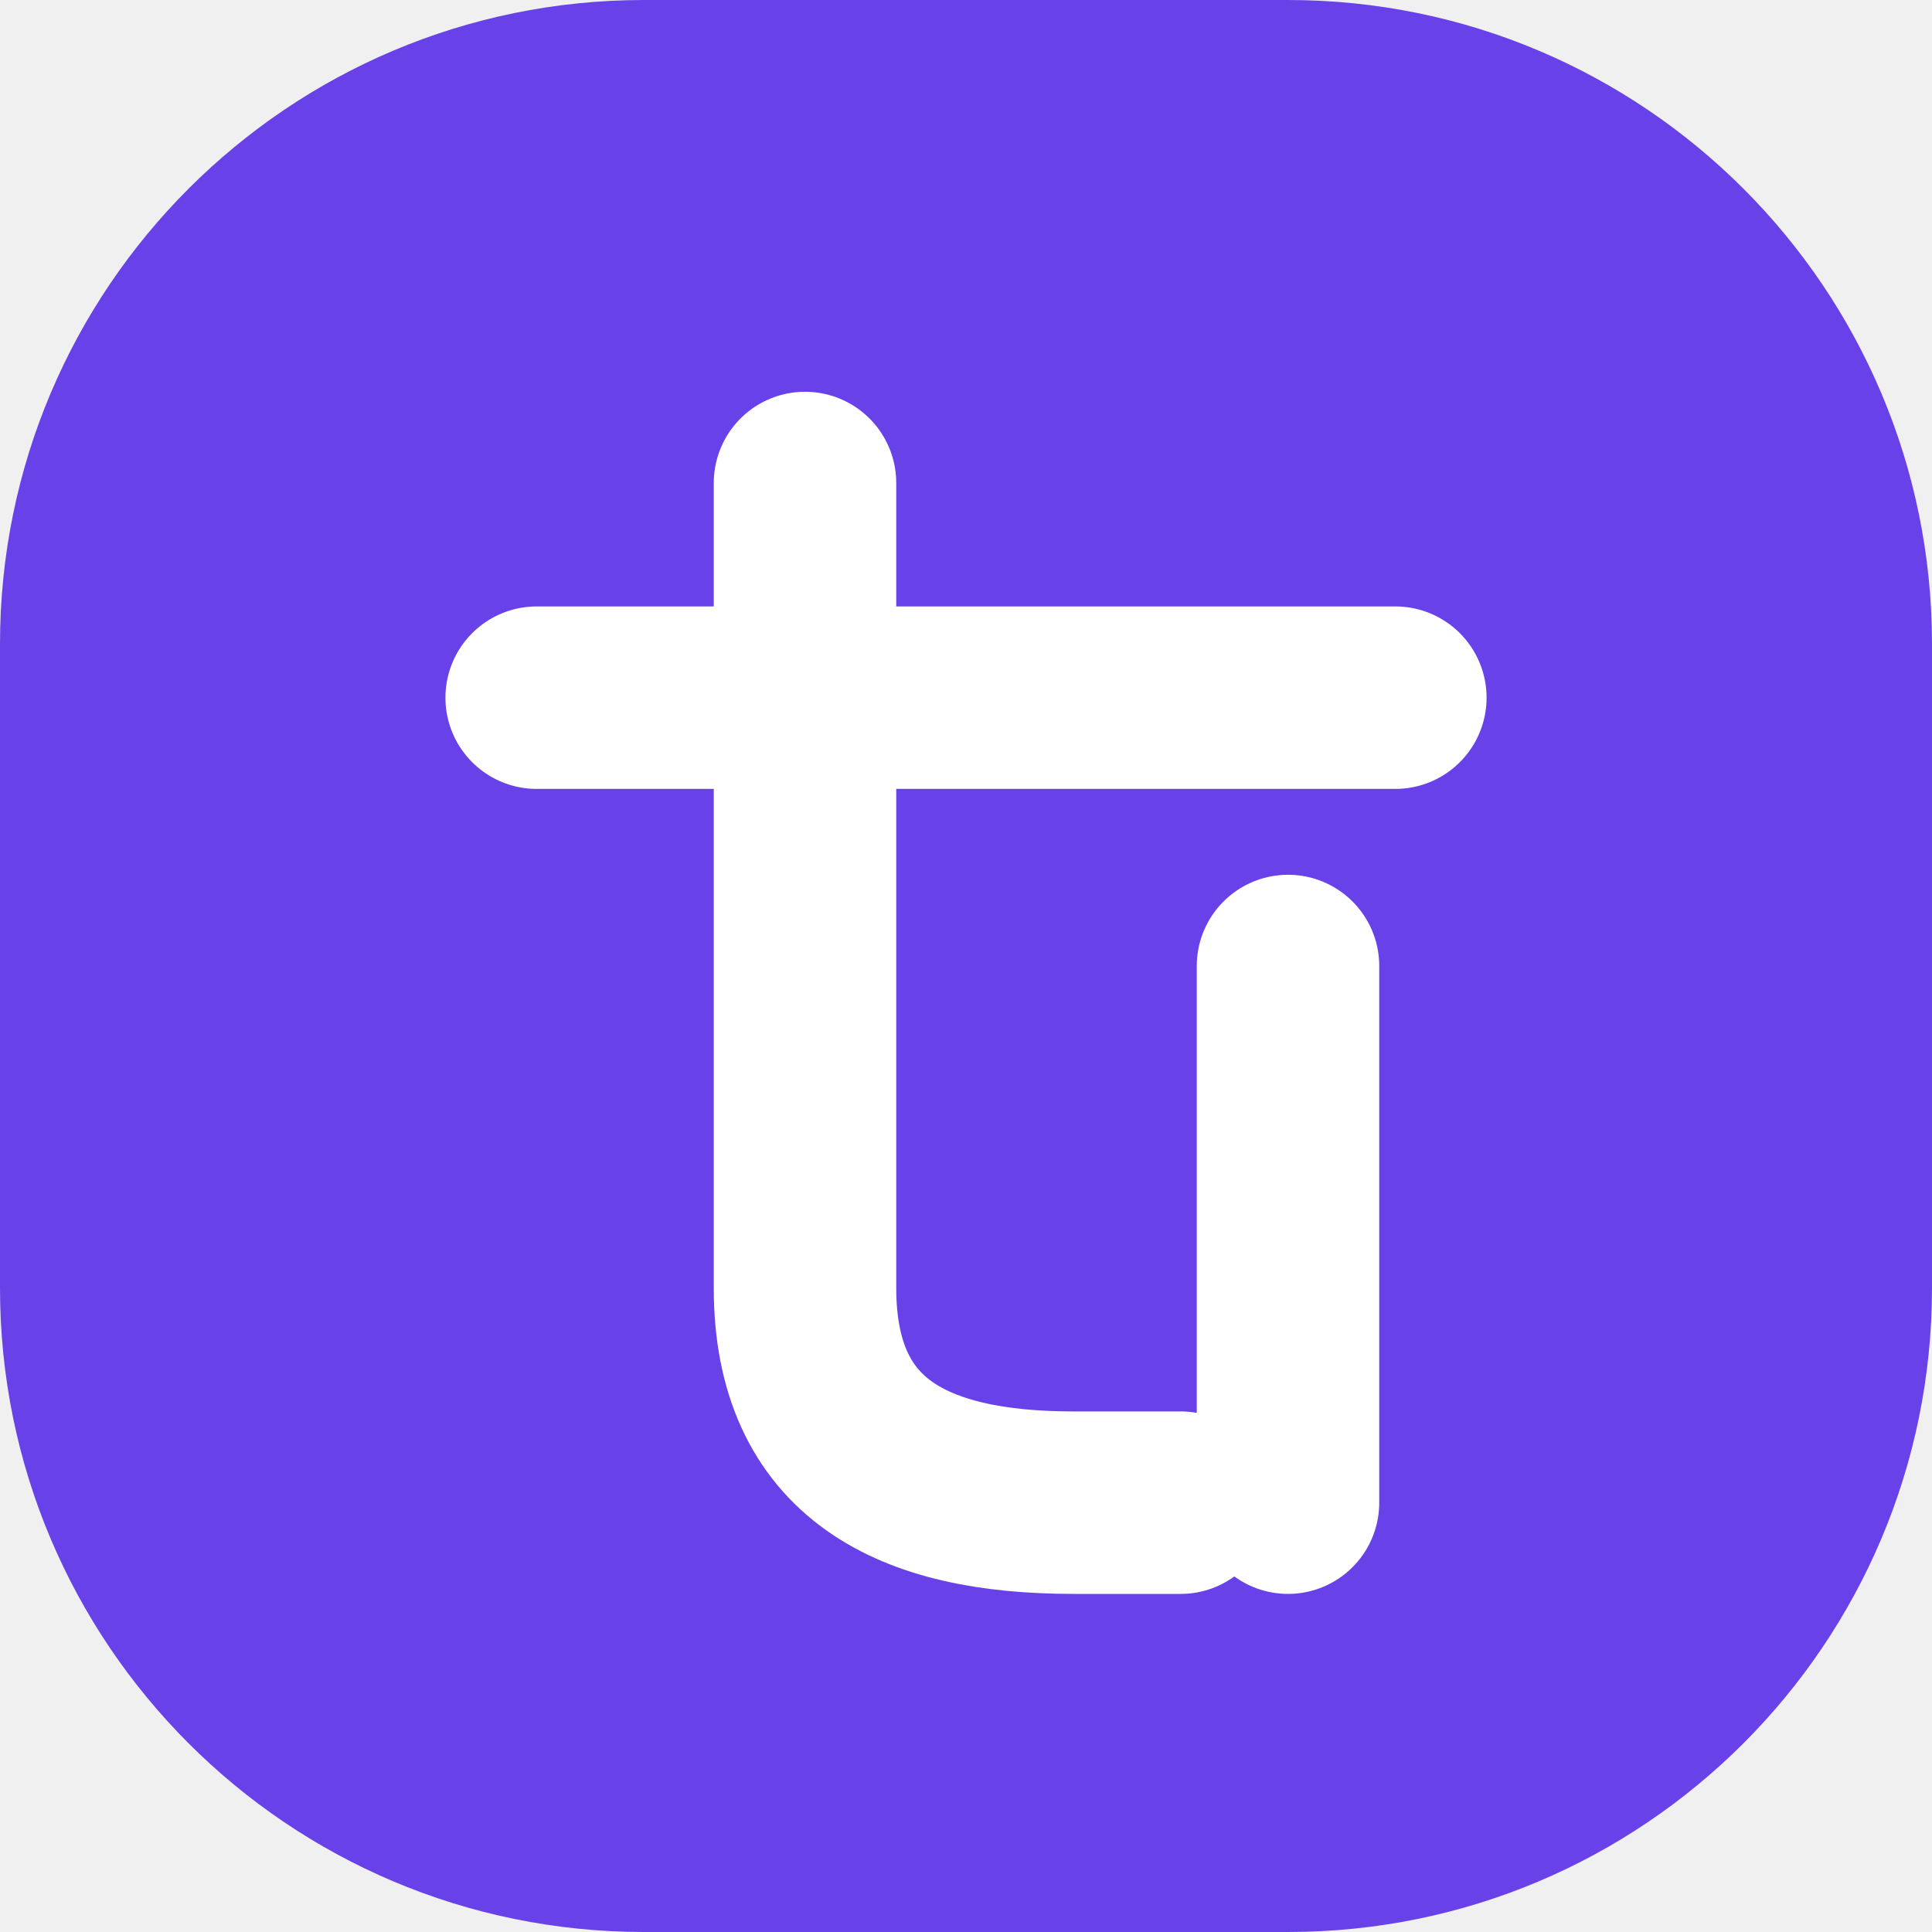
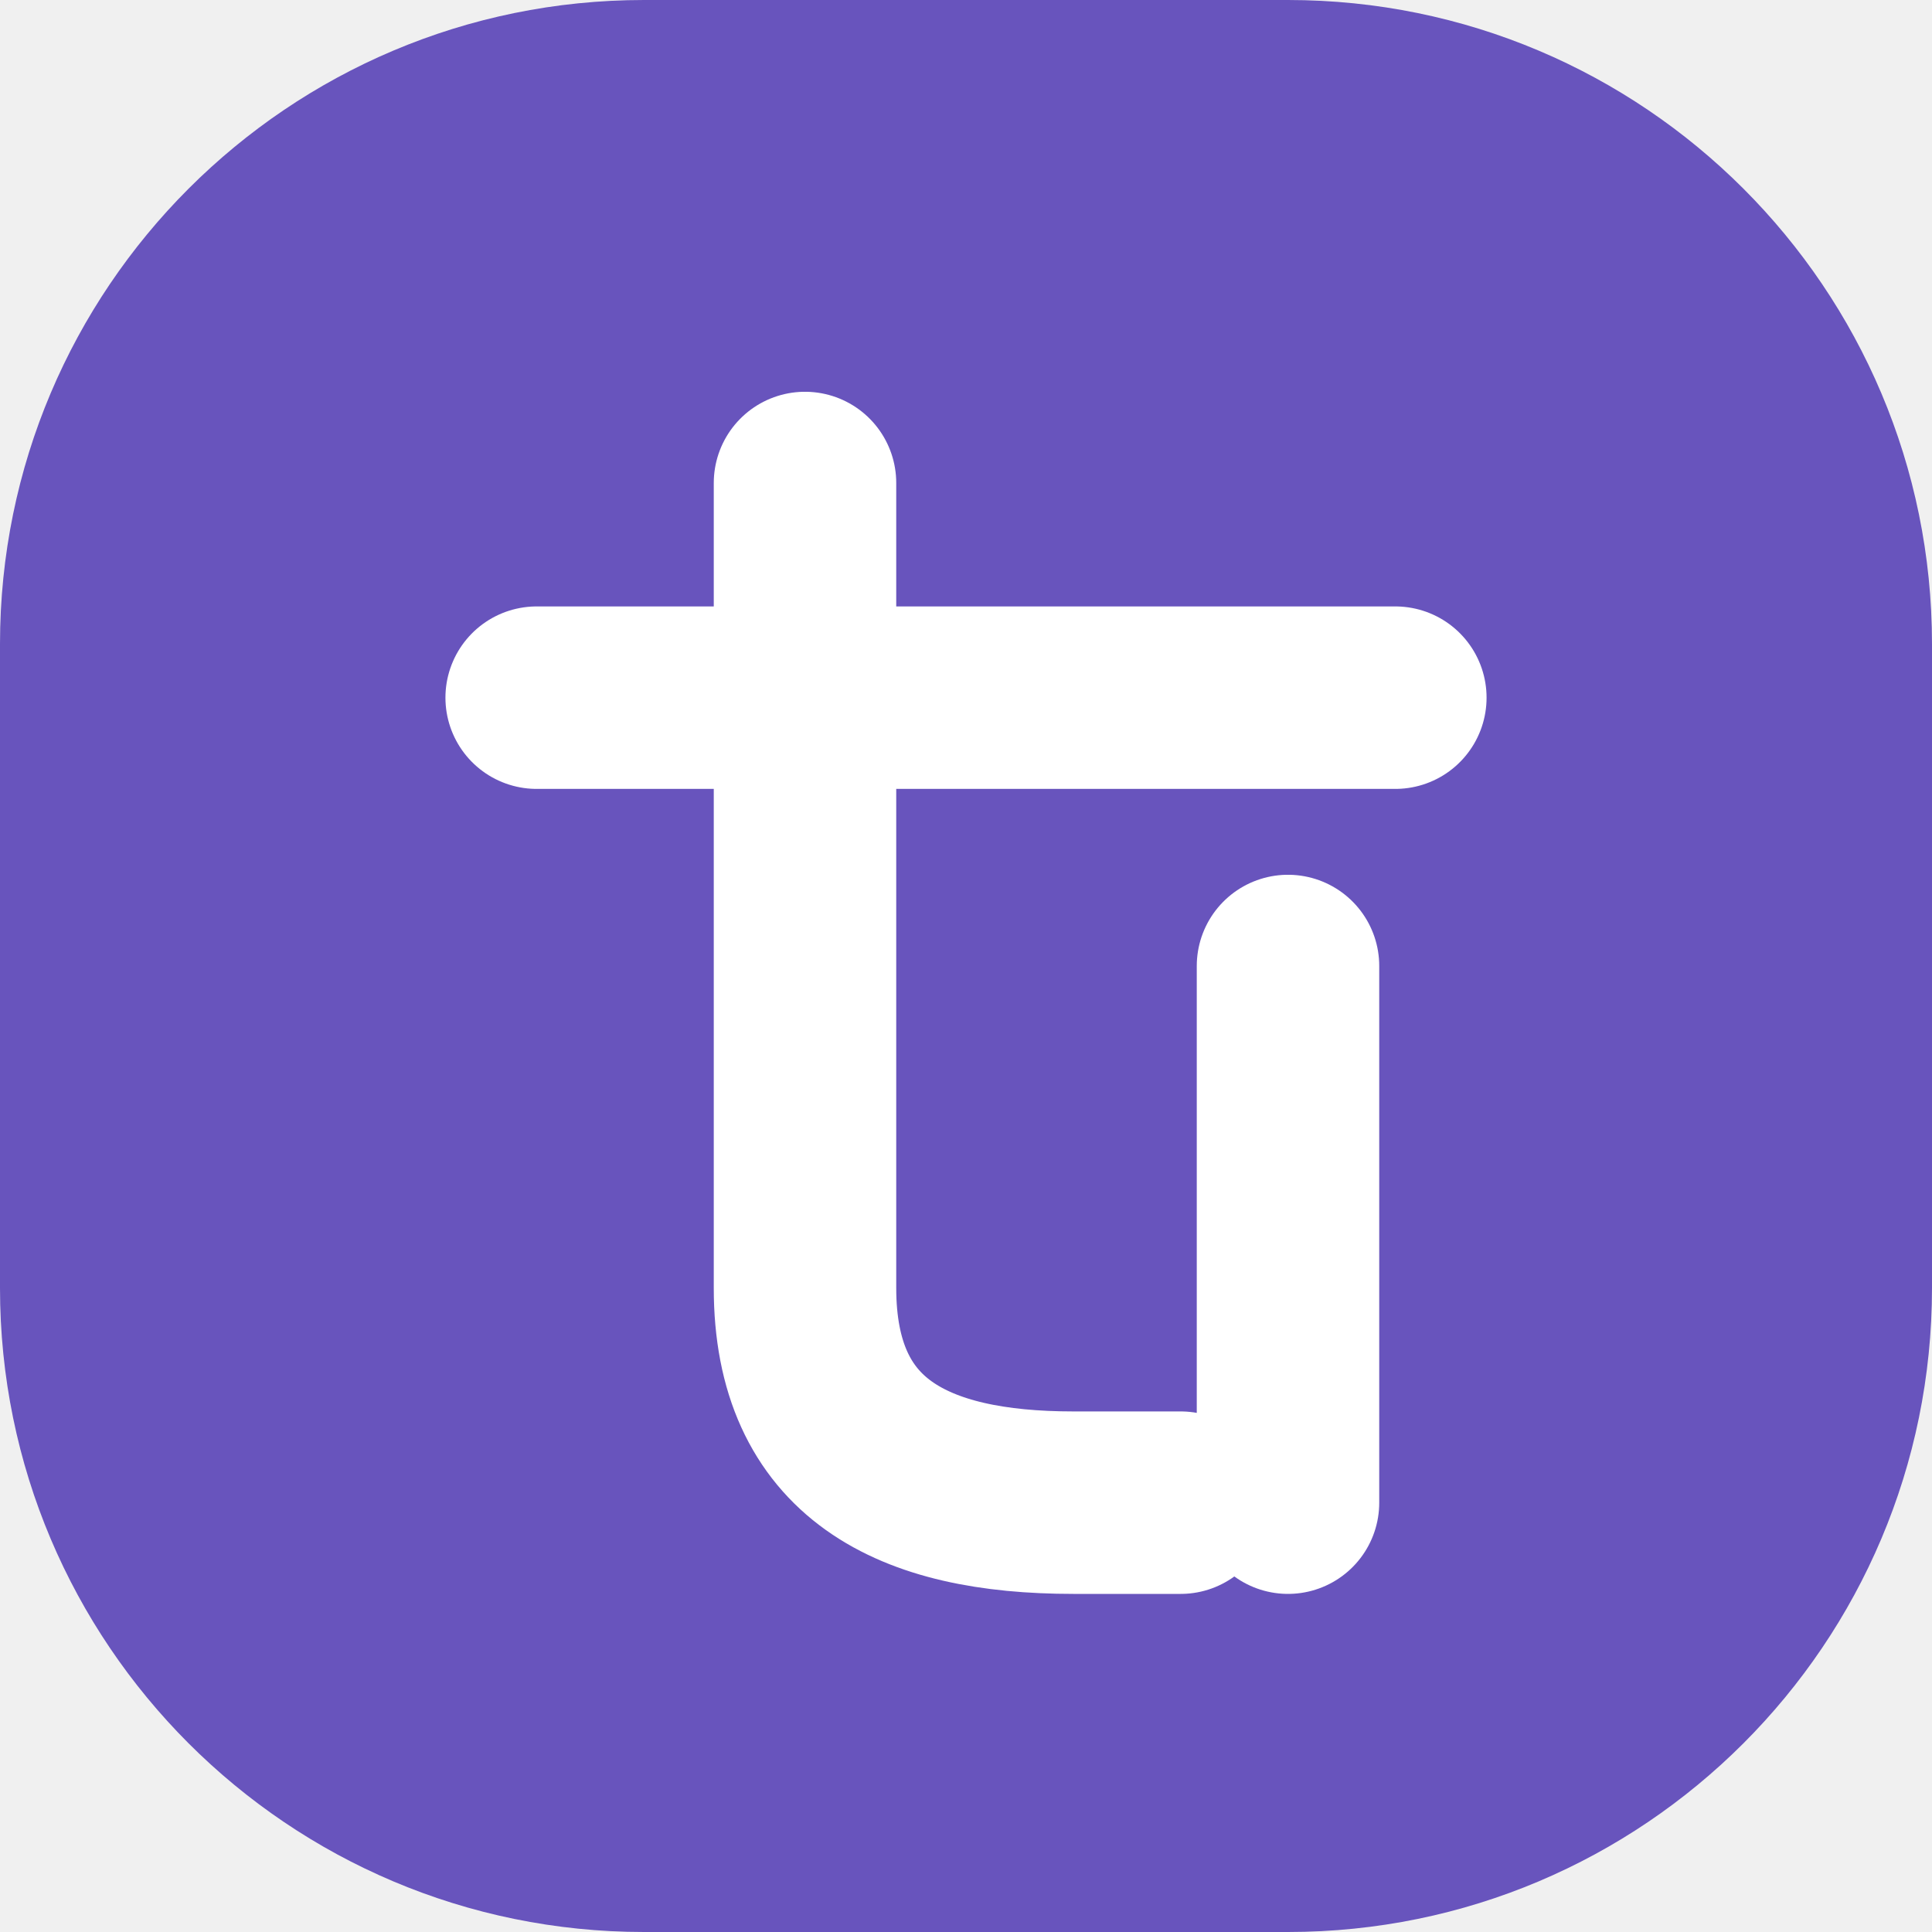
<svg xmlns="http://www.w3.org/2000/svg" viewBox="0 0 36 36">
-   <rect width="36" height="36" rx="12" fill="#6842e8" />
+   <rect width="36" height="36" rx="12" fill="#6854bd" />
  <path d="M10 13h16M15 9v15c0 3 2 4 5 4h2M24 18v10" fill="none" stroke="#fff" stroke-width="3.4" stroke-linecap="round" stroke-linejoin="round" />
</svg>
